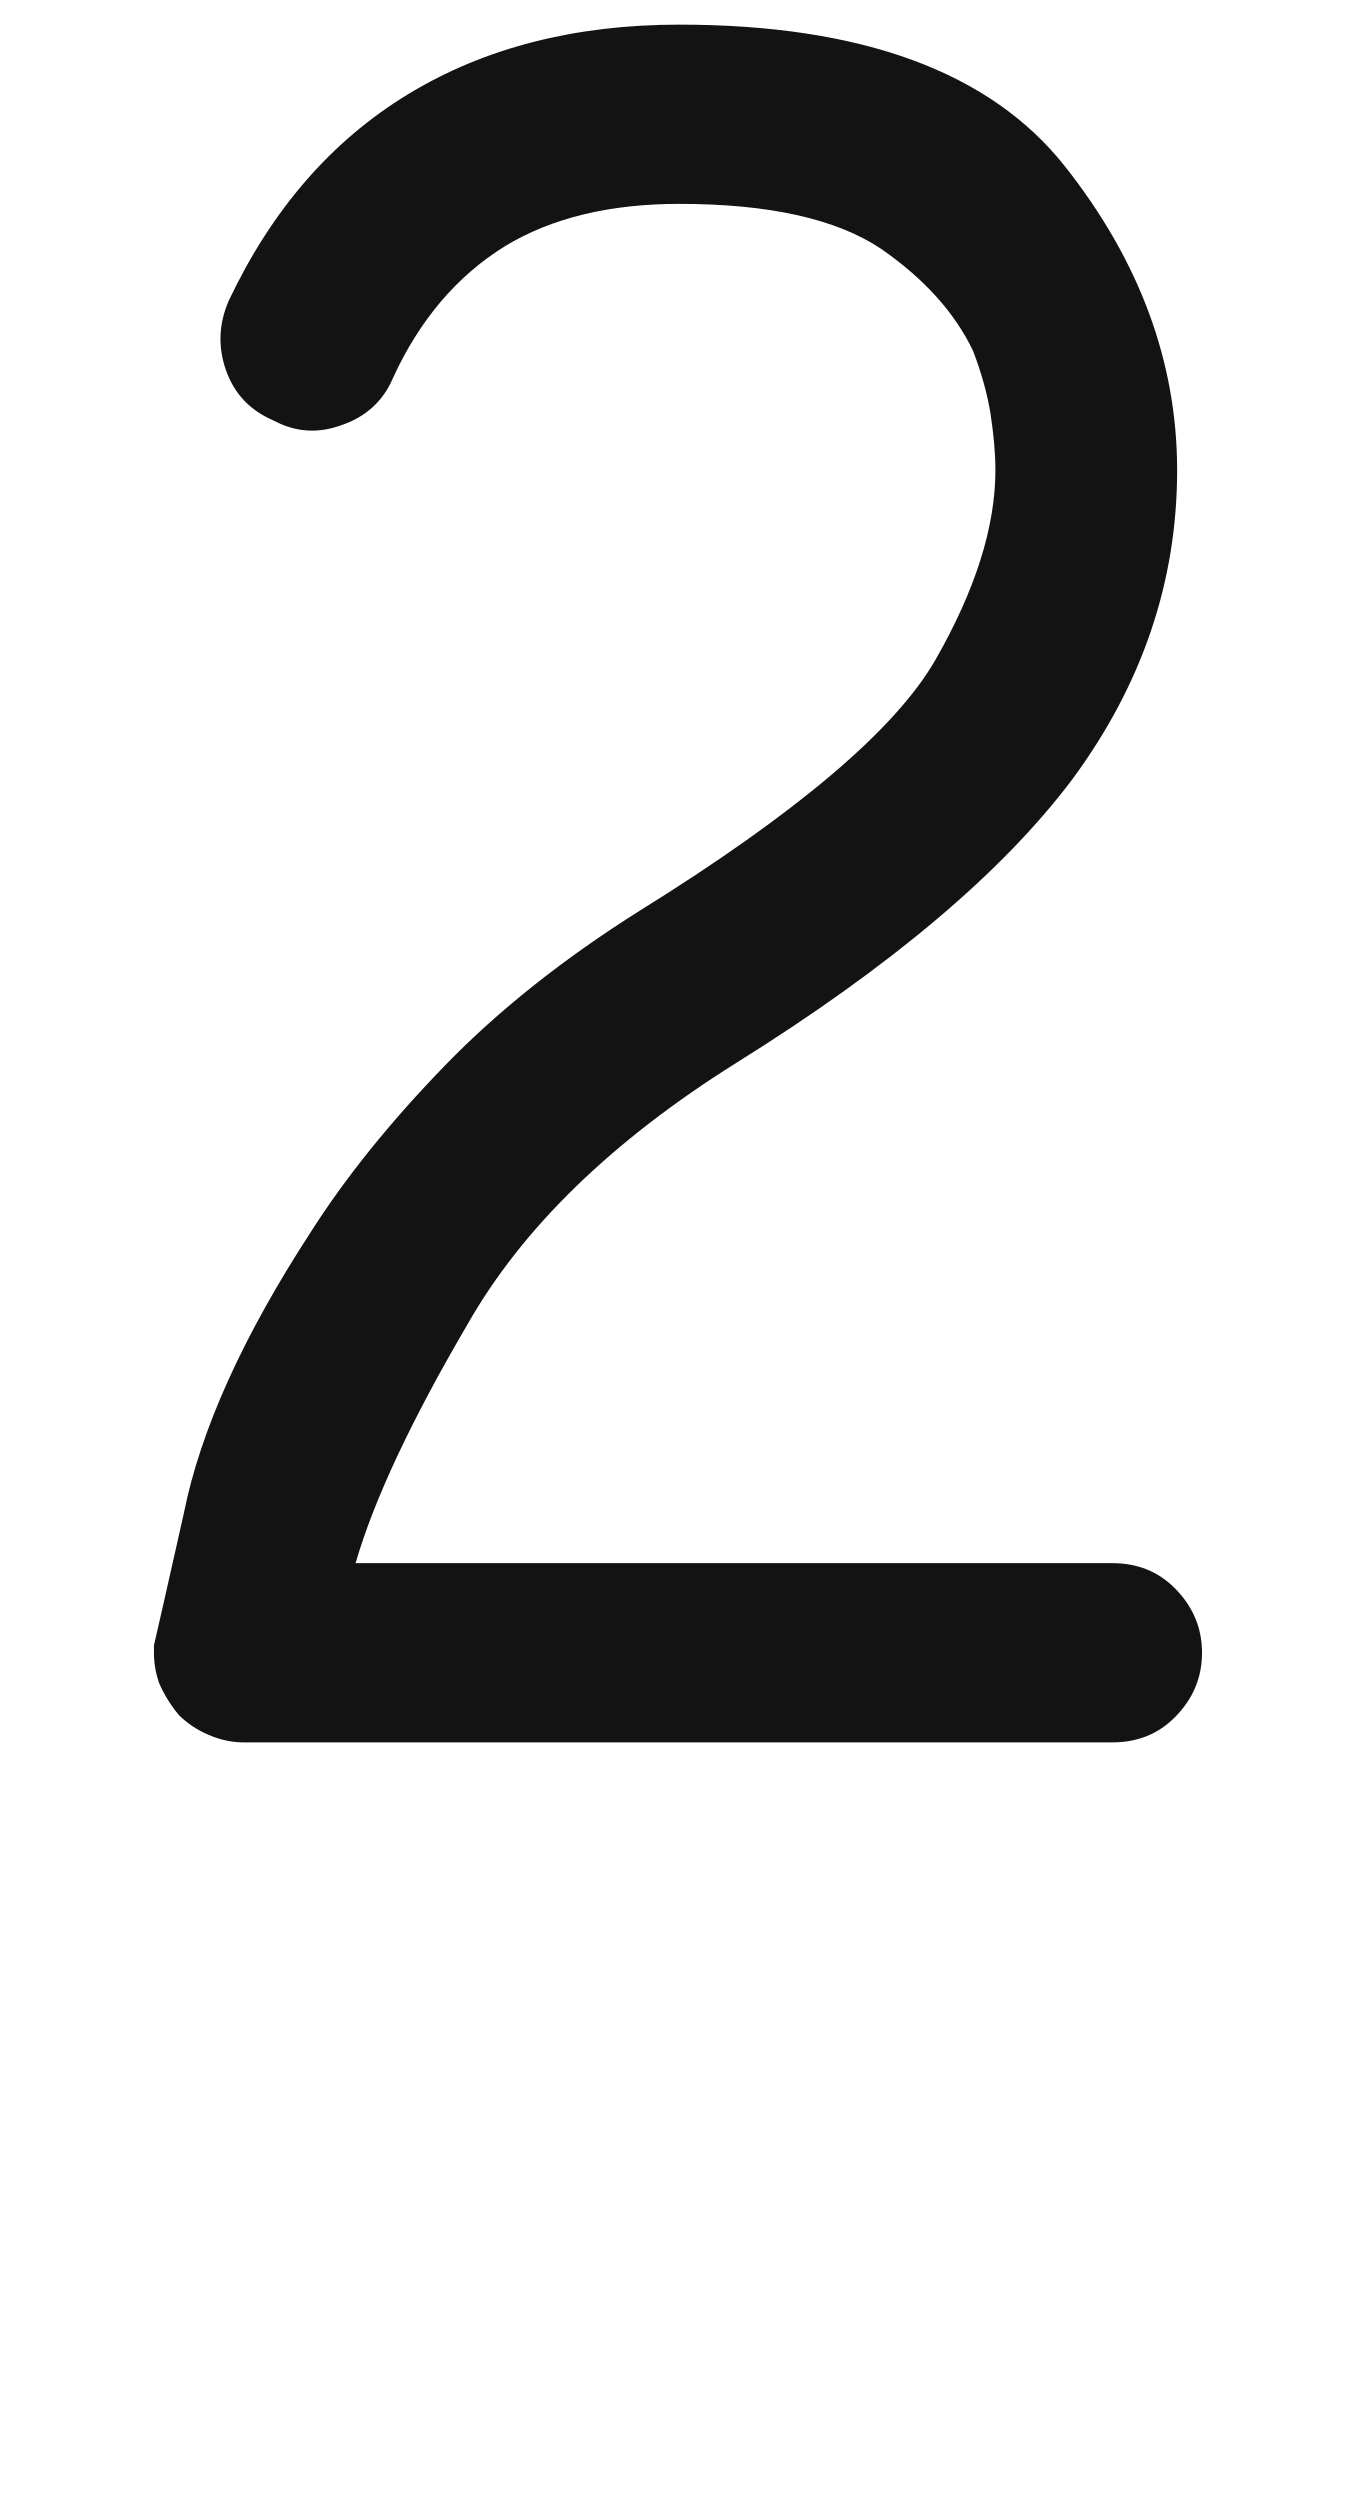
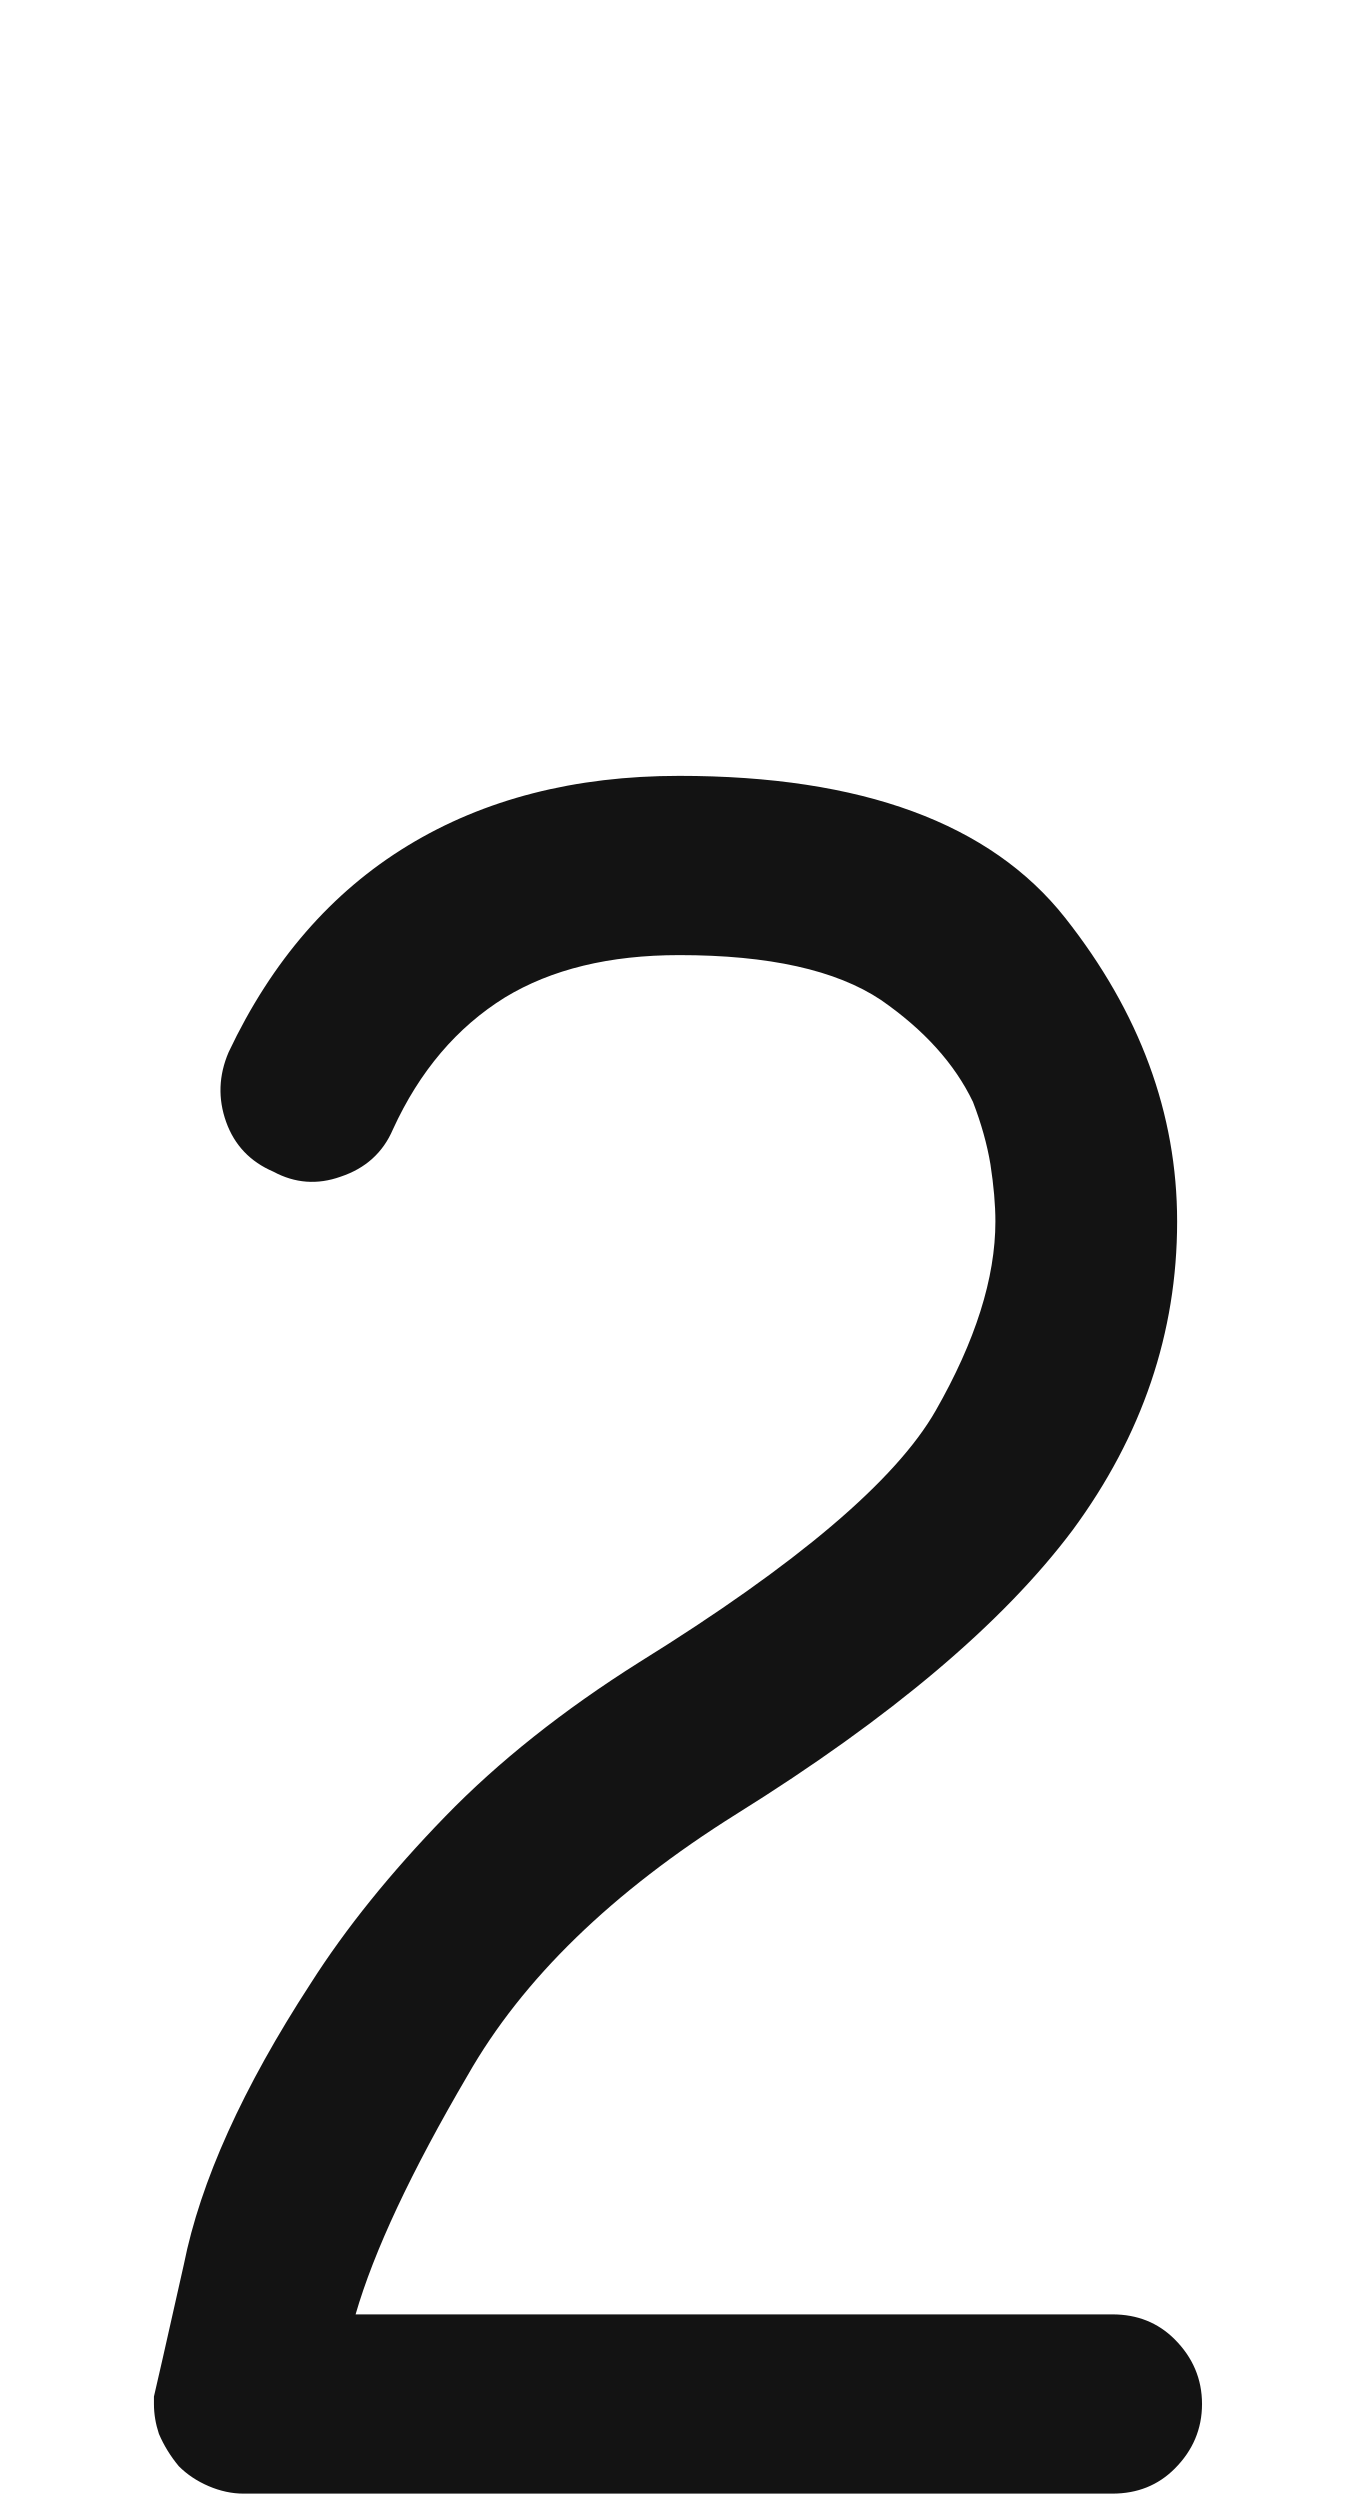
<svg xmlns="http://www.w3.org/2000/svg" width="110" height="203" viewBox="0 0 110 203">
-   <path fill="#131313" d="M963.166,141.482 C962.223,141.482 961.28,141.28 960.336,140.876 C959.393,140.472 958.584,139.933 957.91,139.259 C957.237,138.45 956.697,137.574 956.293,136.631 C956.024,135.822 955.889,135.014 955.889,134.205 C955.889,133.936 955.889,133.733 955.889,133.599 C956.024,133.06 956.832,129.488 958.315,122.885 C959.662,116.146 963.099,108.532 968.624,100.042 C971.454,95.595 975.093,91.08 979.54,86.498 C983.853,82.051 989.109,77.873 995.308,73.965 C1008.111,66.014 1016.129,59.208 1019.364,53.548 C1022.598,47.888 1024.215,42.767 1024.215,38.185 C1024.215,36.837 1024.08,35.287 1023.811,33.535 C1023.541,31.918 1023.07,30.233 1022.396,28.481 C1020.913,25.382 1018.42,22.619 1014.916,20.193 C1011.278,17.768 1005.82,16.555 998.542,16.555 C992.882,16.555 988.165,17.7 984.392,19.991 C980.484,22.417 977.451,25.988 975.295,30.705 C974.487,32.592 973.072,33.872 971.05,34.546 C969.163,35.22 967.344,35.085 965.592,34.142 C963.705,33.333 962.425,31.985 961.751,30.099 C961.077,28.212 961.145,26.325 961.953,24.438 C965.457,17.026 970.309,11.434 976.508,7.66 C982.707,3.887 990.052,2 998.542,2 C1013.366,2 1023.811,5.841 1029.875,13.522 C1035.94,21.204 1038.972,29.425 1038.972,38.185 C1038.972,47.214 1036.142,55.569 1030.482,63.251 C1024.822,70.798 1015.725,78.479 1003.192,86.296 C993.084,92.63 985.807,99.705 981.36,107.521 C976.778,115.338 973.745,121.807 972.263,126.928 C985.874,126.928 1006.359,126.928 1033.716,126.928 C1035.738,126.928 1037.422,127.602 1038.77,128.949 C1040.252,130.432 1040.993,132.184 1040.993,134.205 C1040.993,136.227 1040.252,137.979 1038.77,139.461 C1037.422,140.809 1035.738,141.482 1033.716,141.482 C1021.991,141.482 1010.267,141.482 998.542,141.482 C986.818,141.482 975.026,141.482 963.166,141.482 Z" transform="translate(-943.389)" />
+   <path fill="#131313" d="M963.166,202.482 C962.223,202.482 961.28,202.28 960.336,201.876 C959.393,201.472 958.584,200.933 957.91,200.259 C957.237,199.45 956.697,198.574 956.293,197.631 C956.024,196.822 955.889,196.014 955.889,195.205 C955.889,194.936 955.889,194.733 955.889,194.599 C956.024,194.06 956.832,190.488 958.315,183.885 C959.662,177.146 963.099,169.532 968.624,161.042 C971.454,156.595 975.093,152.08 979.54,147.498 C983.853,143.051 989.109,138.873 995.308,134.965 C1008.111,127.014 1016.129,120.208 1019.364,114.548 C1022.598,108.888 1024.215,103.767 1024.215,99.185 C1024.215,97.837 1024.08,96.287 1023.811,94.535 C1023.541,92.918 1023.07,91.233 1022.396,89.481 C1020.913,86.382 1018.42,83.619 1014.916,81.193 C1011.278,78.768 1005.82,77.555 998.542,77.555 C992.882,77.555 988.165,78.7 984.392,80.991 C980.484,83.417 977.451,86.988 975.295,91.705 C974.487,93.592 973.072,94.872 971.05,95.546 C969.163,96.22 967.344,96.085 965.592,95.142 C963.705,94.333 962.425,92.985 961.751,91.099 C961.077,89.212 961.145,87.325 961.953,85.438 C965.457,78.026 970.309,72.434 976.508,68.66 C982.707,64.887 990.052,63 998.542,63 C1013.366,63 1023.811,66.841 1029.875,74.522 C1035.94,82.204 1038.972,90.425 1038.972,99.185 C1038.972,108.214 1036.142,116.569 1030.482,124.251 C1024.822,131.798 1015.725,139.479 1003.192,147.296 C993.084,153.63 985.807,160.705 981.36,168.521 C976.778,176.338 973.745,182.807 972.263,187.928 C985.874,187.928 1006.359,187.928 1033.716,187.928 C1035.738,187.928 1037.422,188.602 1038.77,189.949 C1040.252,191.432 1040.993,193.184 1040.993,195.205 C1040.993,197.227 1040.252,198.979 1038.77,200.461 C1037.422,201.809 1035.738,202.482 1033.716,202.482 C1021.991,202.482 1010.267,202.482 998.542,202.482 C986.818,202.482 975.026,202.482 963.166,202.482 Z" transform="translate(-943.389)" />
</svg>
